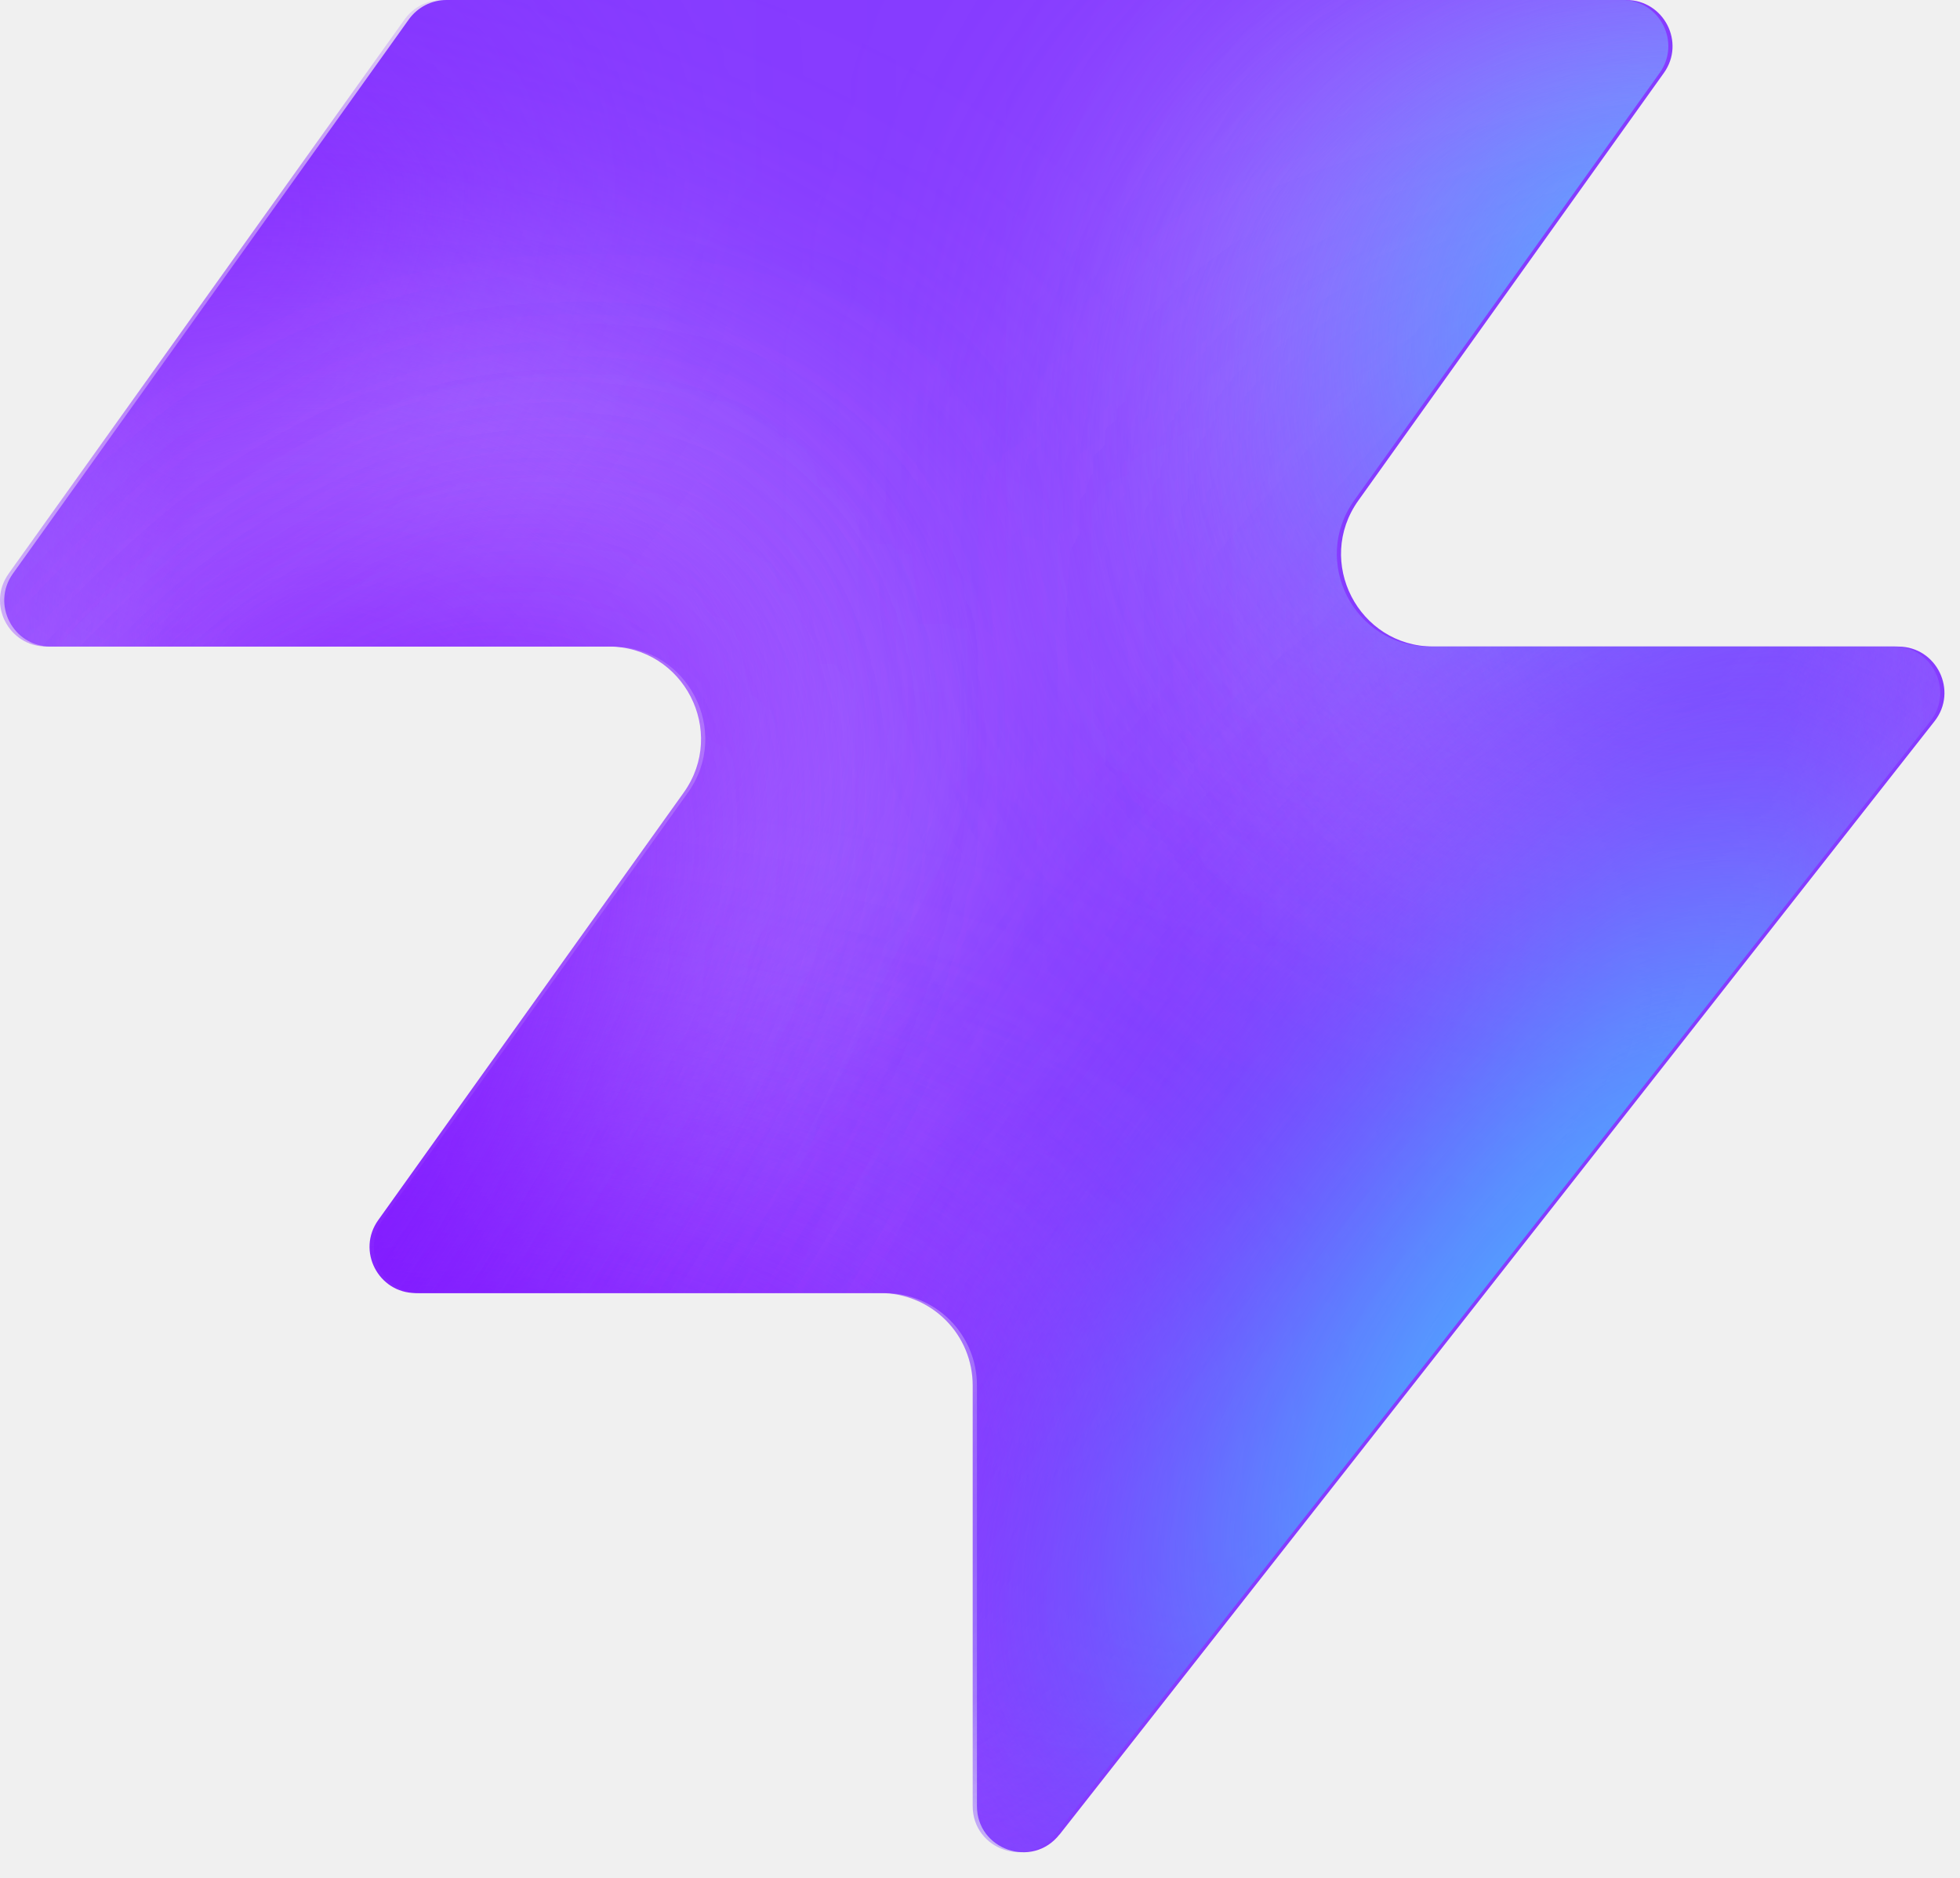
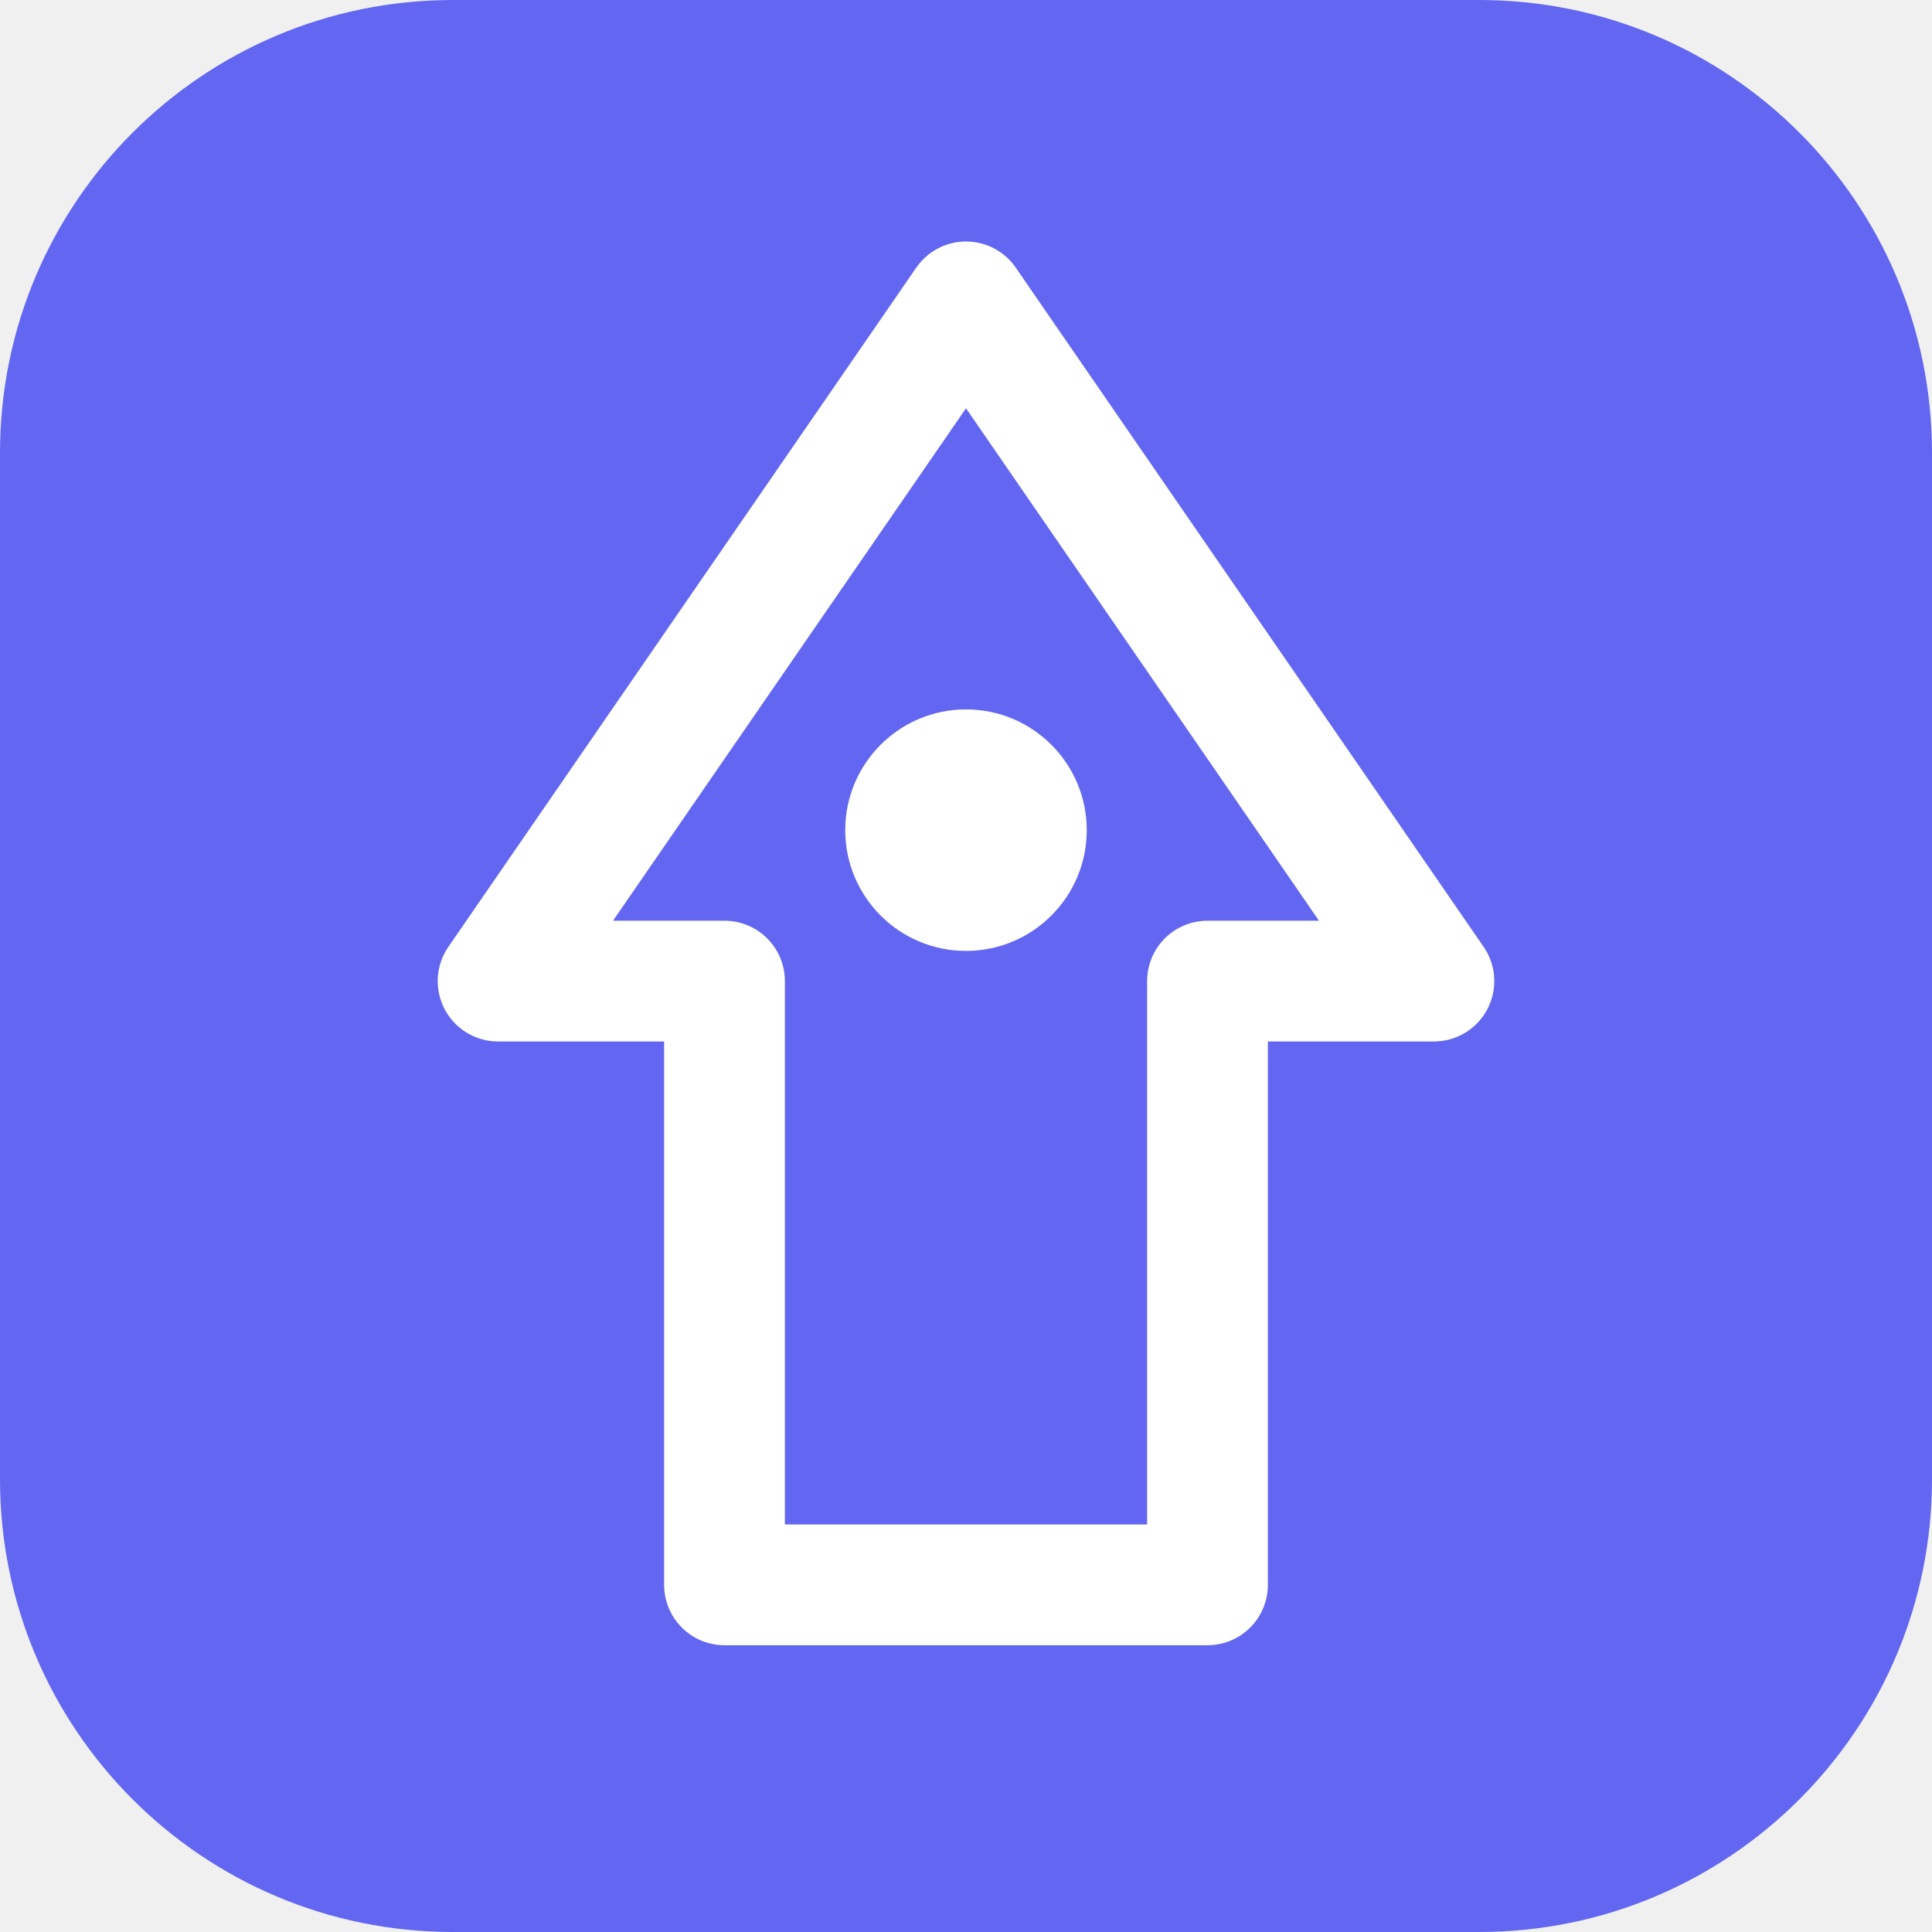
- <svg xmlns="http://www.w3.org/2000/svg" width="48" height="46" fill="none" viewBox="0 0 48 46">
-   <path fill="#863bff" d="M25.946 44.938c-.664.845-2.021.375-2.021-.698V33.937a2.26 2.26 0 0 0-2.262-2.262H10.287c-.92 0-1.456-1.04-.92-1.788l7.48-10.471c1.07-1.497 0-3.578-1.842-3.578H1.237c-.92 0-1.456-1.04-.92-1.788L10.013.474c.214-.297.556-.474.92-.474h28.894c.92 0 1.456 1.04.92 1.788l-7.48 10.471c-1.07 1.498 0 3.579 1.842 3.579h11.377c.943 0 1.473 1.088.89 1.83L25.947 44.94z" style="fill:#863bff;fill:color(display-p3 .525 .23 1);fill-opacity:1" />
-   <mask id="a" width="48" height="46" x="0" y="0" maskUnits="userSpaceOnUse" style="mask-type:alpha">
-     <path fill="#000" d="M25.842 44.938c-.664.844-2.021.375-2.021-.698V33.937a2.26 2.26 0 0 0-2.262-2.262H10.183c-.92 0-1.456-1.04-.92-1.788l7.48-10.471c1.07-1.498 0-3.579-1.842-3.579H1.133c-.92 0-1.456-1.04-.92-1.787L9.91.473c.214-.297.556-.474.92-.474h28.894c.92 0 1.456 1.04.92 1.788l-7.48 10.471c-1.07 1.498 0 3.578 1.842 3.578h11.377c.943 0 1.473 1.088.89 1.832L25.843 44.94z" style="fill:#000;fill-opacity:1" />
-   </mask>
-   <g mask="url(#a)">
-     <g filter="url(#b)">
-       <ellipse cx="5.508" cy="14.704" fill="#ede6ff" rx="5.508" ry="14.704" style="fill:#ede6ff;fill:color(display-p3 .927 .903 1);fill-opacity:1" transform="matrix(.00324 1 1 -.00324 -4.47 31.516)" />
-     </g>
-     <g filter="url(#c)">
-       <ellipse cx="10.399" cy="29.851" fill="#ede6ff" rx="10.399" ry="29.851" style="fill:#ede6ff;fill:color(display-p3 .927 .903 1);fill-opacity:1" transform="matrix(.00324 1 1 -.00324 -39.328 7.883)" />
-     </g>
-     <g filter="url(#d)">
-       <ellipse cx="5.508" cy="30.487" fill="#7e14ff" rx="5.508" ry="30.487" style="fill:#7e14ff;fill:color(display-p3 .492 .077 1);fill-opacity:1" transform="rotate(89.814 -25.913 -14.639)scale(1 -1)" />
-     </g>
-     <g filter="url(#e)">
-       <ellipse cx="5.508" cy="30.599" fill="#7e14ff" rx="5.508" ry="30.599" style="fill:#7e14ff;fill:color(display-p3 .492 .077 1);fill-opacity:1" transform="rotate(89.814 -32.644 -3.334)scale(1 -1)" />
-     </g>
-     <g filter="url(#f)">
-       <ellipse cx="5.508" cy="30.599" fill="#7e14ff" rx="5.508" ry="30.599" style="fill:#7e14ff;fill:color(display-p3 .492 .077 1);fill-opacity:1" transform="matrix(.00324 1 1 -.00324 -34.34 30.47)" />
-     </g>
-     <g filter="url(#g)">
-       <ellipse cx="14.072" cy="22.078" fill="#ede6ff" rx="14.072" ry="22.078" style="fill:#ede6ff;fill:color(display-p3 .927 .903 1);fill-opacity:1" transform="rotate(93.35 24.506 48.493)scale(-1 1)" />
-     </g>
-     <g filter="url(#h)">
-       <ellipse cx="3.47" cy="21.501" fill="#7e14ff" rx="3.47" ry="21.501" style="fill:#7e14ff;fill:color(display-p3 .492 .077 1);fill-opacity:1" transform="rotate(89.009 28.708 47.59)scale(-1 1)" />
-     </g>
-     <g filter="url(#i)">
-       <ellipse cx="3.47" cy="21.501" fill="#7e14ff" rx="3.47" ry="21.501" style="fill:#7e14ff;fill:color(display-p3 .492 .077 1);fill-opacity:1" transform="rotate(89.009 28.708 47.59)scale(-1 1)" />
-     </g>
-     <g filter="url(#j)">
-       <ellipse cx=".387" cy="8.972" fill="#7e14ff" rx="4.407" ry="29.108" style="fill:#7e14ff;fill:color(display-p3 .492 .077 1);fill-opacity:1" transform="rotate(39.51 .387 8.972)" />
-     </g>
-     <g filter="url(#k)">
-       <ellipse cx="47.523" cy="-6.092" fill="#7e14ff" rx="4.407" ry="29.108" style="fill:#7e14ff;fill:color(display-p3 .492 .077 1);fill-opacity:1" transform="rotate(37.892 47.523 -6.092)" />
-     </g>
-     <g filter="url(#l)">
-       <ellipse cx="41.412" cy="6.333" fill="#47bfff" rx="5.971" ry="9.665" style="fill:#47bfff;fill:color(display-p3 .28 .748 1);fill-opacity:1" transform="rotate(37.892 41.412 6.333)" />
-     </g>
-     <g filter="url(#m)">
-       <ellipse cx="-1.879" cy="38.332" fill="#7e14ff" rx="4.407" ry="29.108" style="fill:#7e14ff;fill:color(display-p3 .492 .077 1);fill-opacity:1" transform="rotate(37.892 -1.88 38.332)" />
-     </g>
-     <g filter="url(#n)">
-       <ellipse cx="-1.879" cy="38.332" fill="#7e14ff" rx="4.407" ry="29.108" style="fill:#7e14ff;fill:color(display-p3 .492 .077 1);fill-opacity:1" transform="rotate(37.892 -1.88 38.332)" />
-     </g>
-     <g filter="url(#o)">
-       <ellipse cx="35.651" cy="29.907" fill="#7e14ff" rx="4.407" ry="29.108" style="fill:#7e14ff;fill:color(display-p3 .492 .077 1);fill-opacity:1" transform="rotate(37.892 35.651 29.907)" />
-     </g>
-     <g filter="url(#p)">
-       <ellipse cx="38.418" cy="32.4" fill="#47bfff" rx="5.971" ry="15.297" style="fill:#47bfff;fill:color(display-p3 .28 .748 1);fill-opacity:1" transform="rotate(37.892 38.418 32.4)" />
-     </g>
-   </g>
-   <defs>
-     <filter id="b" width="60.045" height="41.654" x="-19.77" y="16.149" color-interpolation-filters="sRGB" filterUnits="userSpaceOnUse">
-       <feFlood flood-opacity="0" result="BackgroundImageFix" />
-       <feBlend in="SourceGraphic" in2="BackgroundImageFix" result="shape" />
-       <feGaussianBlur result="effect1_foregroundBlur_2002_17158" stdDeviation="7.659" />
-     </filter>
-     <filter id="c" width="90.34" height="51.437" x="-54.613" y="-7.533" color-interpolation-filters="sRGB" filterUnits="userSpaceOnUse">
-       <feFlood flood-opacity="0" result="BackgroundImageFix" />
-       <feBlend in="SourceGraphic" in2="BackgroundImageFix" result="shape" />
-       <feGaussianBlur result="effect1_foregroundBlur_2002_17158" stdDeviation="7.659" />
-     </filter>
-     <filter id="d" width="79.355" height="29.4" x="-49.64" y="2.03" color-interpolation-filters="sRGB" filterUnits="userSpaceOnUse">
-       <feFlood flood-opacity="0" result="BackgroundImageFix" />
-       <feBlend in="SourceGraphic" in2="BackgroundImageFix" result="shape" />
-       <feGaussianBlur result="effect1_foregroundBlur_2002_17158" stdDeviation="4.596" />
-     </filter>
-     <filter id="e" width="79.579" height="29.4" x="-45.045" y="20.029" color-interpolation-filters="sRGB" filterUnits="userSpaceOnUse">
-       <feFlood flood-opacity="0" result="BackgroundImageFix" />
-       <feBlend in="SourceGraphic" in2="BackgroundImageFix" result="shape" />
-       <feGaussianBlur result="effect1_foregroundBlur_2002_17158" stdDeviation="4.596" />
-     </filter>
-     <filter id="f" width="79.579" height="29.4" x="-43.513" y="21.178" color-interpolation-filters="sRGB" filterUnits="userSpaceOnUse">
-       <feFlood flood-opacity="0" result="BackgroundImageFix" />
-       <feBlend in="SourceGraphic" in2="BackgroundImageFix" result="shape" />
-       <feGaussianBlur result="effect1_foregroundBlur_2002_17158" stdDeviation="4.596" />
-     </filter>
-     <filter id="g" width="74.749" height="58.852" x="15.756" y="-17.901" color-interpolation-filters="sRGB" filterUnits="userSpaceOnUse">
-       <feFlood flood-opacity="0" result="BackgroundImageFix" />
-       <feBlend in="SourceGraphic" in2="BackgroundImageFix" result="shape" />
-       <feGaussianBlur result="effect1_foregroundBlur_2002_17158" stdDeviation="7.659" />
-     </filter>
-     <filter id="h" width="61.377" height="25.362" x="23.548" y="2.284" color-interpolation-filters="sRGB" filterUnits="userSpaceOnUse">
-       <feFlood flood-opacity="0" result="BackgroundImageFix" />
-       <feBlend in="SourceGraphic" in2="BackgroundImageFix" result="shape" />
-       <feGaussianBlur result="effect1_foregroundBlur_2002_17158" stdDeviation="4.596" />
-     </filter>
-     <filter id="i" width="61.377" height="25.362" x="23.548" y="2.284" color-interpolation-filters="sRGB" filterUnits="userSpaceOnUse">
-       <feFlood flood-opacity="0" result="BackgroundImageFix" />
-       <feBlend in="SourceGraphic" in2="BackgroundImageFix" result="shape" />
-       <feGaussianBlur result="effect1_foregroundBlur_2002_17158" stdDeviation="4.596" />
-     </filter>
-     <filter id="j" width="56.045" height="63.649" x="-27.636" y="-22.853" color-interpolation-filters="sRGB" filterUnits="userSpaceOnUse">
-       <feFlood flood-opacity="0" result="BackgroundImageFix" />
-       <feBlend in="SourceGraphic" in2="BackgroundImageFix" result="shape" />
-       <feGaussianBlur result="effect1_foregroundBlur_2002_17158" stdDeviation="4.596" />
-     </filter>
-     <filter id="k" width="54.814" height="64.646" x="20.116" y="-38.415" color-interpolation-filters="sRGB" filterUnits="userSpaceOnUse">
-       <feFlood flood-opacity="0" result="BackgroundImageFix" />
-       <feBlend in="SourceGraphic" in2="BackgroundImageFix" result="shape" />
-       <feGaussianBlur result="effect1_foregroundBlur_2002_17158" stdDeviation="4.596" />
-     </filter>
-     <filter id="l" width="33.541" height="35.313" x="24.641" y="-11.323" color-interpolation-filters="sRGB" filterUnits="userSpaceOnUse">
-       <feFlood flood-opacity="0" result="BackgroundImageFix" />
-       <feBlend in="SourceGraphic" in2="BackgroundImageFix" result="shape" />
-       <feGaussianBlur result="effect1_foregroundBlur_2002_17158" stdDeviation="4.596" />
-     </filter>
-     <filter id="m" width="54.814" height="64.646" x="-29.286" y="6.009" color-interpolation-filters="sRGB" filterUnits="userSpaceOnUse">
-       <feFlood flood-opacity="0" result="BackgroundImageFix" />
-       <feBlend in="SourceGraphic" in2="BackgroundImageFix" result="shape" />
-       <feGaussianBlur result="effect1_foregroundBlur_2002_17158" stdDeviation="4.596" />
-     </filter>
-     <filter id="n" width="54.814" height="64.646" x="-29.286" y="6.009" color-interpolation-filters="sRGB" filterUnits="userSpaceOnUse">
-       <feFlood flood-opacity="0" result="BackgroundImageFix" />
-       <feBlend in="SourceGraphic" in2="BackgroundImageFix" result="shape" />
-       <feGaussianBlur result="effect1_foregroundBlur_2002_17158" stdDeviation="4.596" />
-     </filter>
-     <filter id="o" width="54.814" height="64.646" x="8.244" y="-2.416" color-interpolation-filters="sRGB" filterUnits="userSpaceOnUse">
-       <feFlood flood-opacity="0" result="BackgroundImageFix" />
-       <feBlend in="SourceGraphic" in2="BackgroundImageFix" result="shape" />
-       <feGaussianBlur result="effect1_foregroundBlur_2002_17158" stdDeviation="4.596" />
-     </filter>
-     <filter id="p" width="39.409" height="43.623" x="18.713" y="10.588" color-interpolation-filters="sRGB" filterUnits="userSpaceOnUse">
-       <feFlood flood-opacity="0" result="BackgroundImageFix" />
-       <feBlend in="SourceGraphic" in2="BackgroundImageFix" result="shape" />
-       <feGaussianBlur result="effect1_foregroundBlur_2002_17158" stdDeviation="4.596" />
-     </filter>
-   </defs>
+ <svg xmlns="http://www.w3.org/2000/svg" width="512" height="512" viewBox="0 0 512 512">
+   <rect width="512" height="512" rx="120" fill="#6366f1" />
+   <path d="M256 80 L380 260 L320 260 L320 420 L192 420 L192 260 L132 260 Z" fill="none" stroke="#fff" stroke-width="32" stroke-linejoin="round" />
+   <circle cx="256" cy="220" r="32" fill="#fff" />
</svg>
